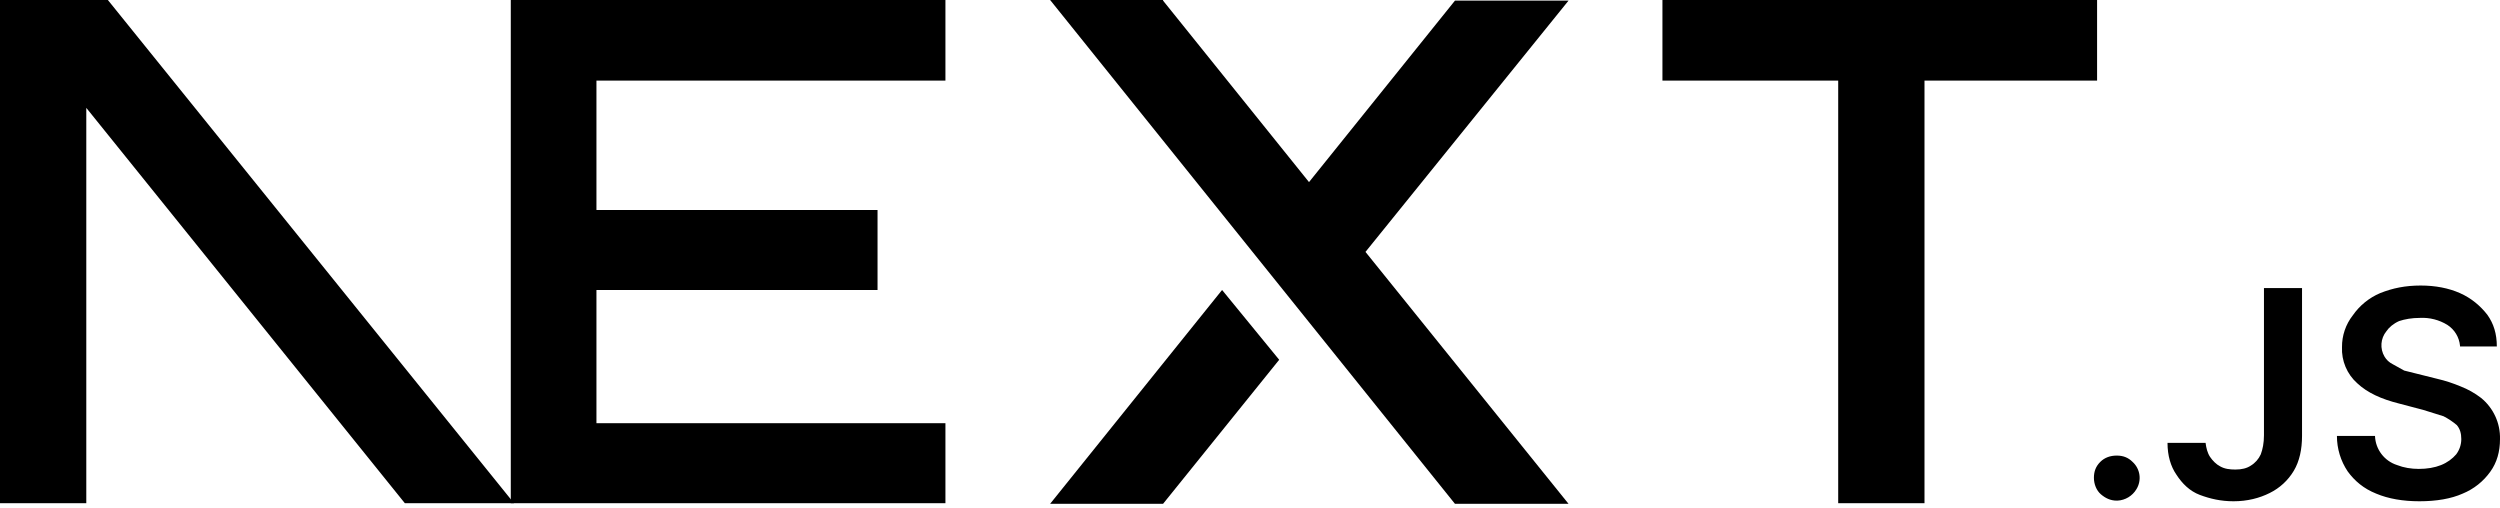
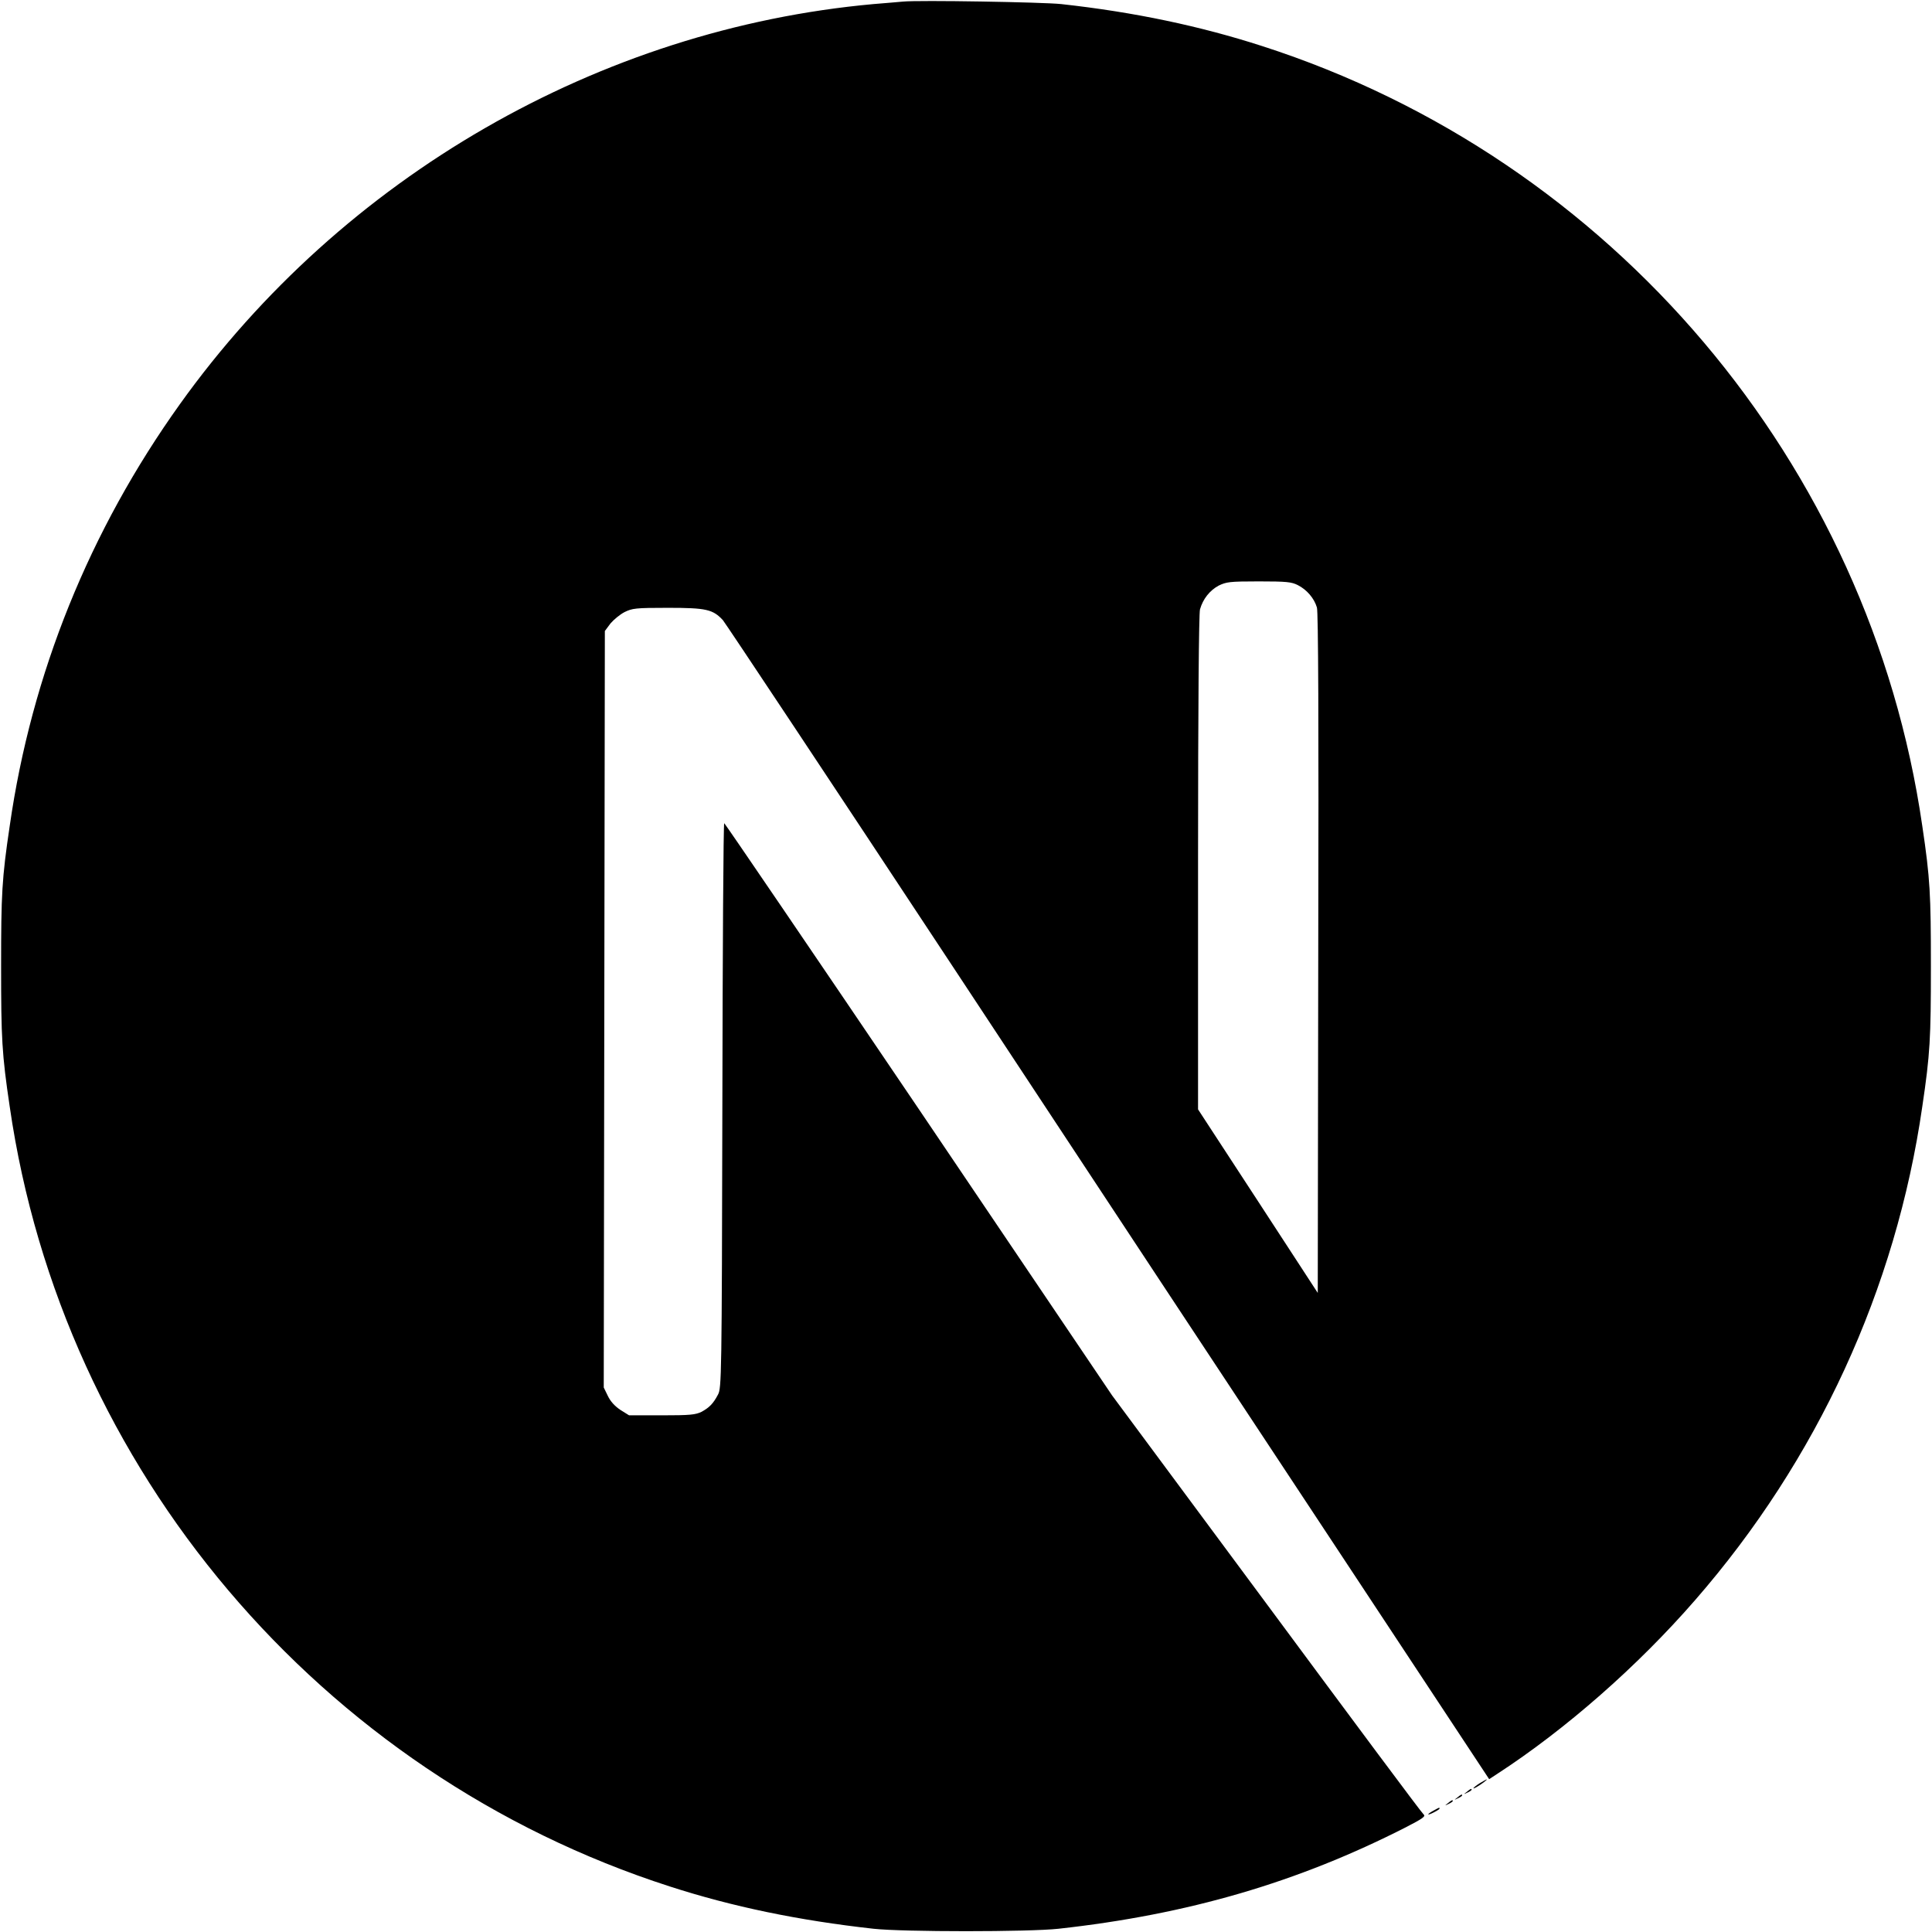
- <svg xmlns="http://www.w3.org/2000/svg" fill="none" viewBox="0 0 394 80">
-   <path fill="#000" d="M262 0h68.5v12.7h-27.2v66.6h-13.6V12.7H262V0ZM149 0v12.7H94v20.4h44.3v12.6H94v21h55v12.6H80.5V0h68.7zm34.3 0h-17.8l63.8 79.4h17.9l-32-39.7 32-39.6h-17.9l-23 28.6-23-28.6zm18.3 56.7-9-11-27.1 33.7h17.8l18.3-22.7z" />
-   <path fill="#000" d="M81 79.3 17 0H0v79.3h13.6V17l50.2 62.3H81Zm252.6-.4c-1 0-1.8-.4-2.5-1s-1.1-1.6-1.1-2.6.3-1.8 1-2.5 1.6-1 2.6-1 1.8.3 2.5 1a3.4 3.4 0 0 1 .6 4.3 3.7 3.7 0 0 1-3 1.8zm23.2-33.5h6v23.3c0 2.1-.4 4-1.3 5.5a9.1 9.1 0 0 1-3.8 3.5c-1.6.8-3.5 1.3-5.7 1.3-2 0-3.7-.4-5.3-1s-2.8-1.8-3.7-3.2c-.9-1.3-1.4-3-1.4-5h6c.1.8.3 1.6.7 2.2s1 1.2 1.6 1.5c.7.4 1.5.5 2.4.5 1 0 1.8-.2 2.4-.6a4 4 0 0 0 1.6-1.8c.3-.8.5-1.8.5-3V45.5zm30.9 9.1a4.4 4.4 0 0 0-2-3.3 7.5 7.5 0 0 0-4.3-1.1c-1.3 0-2.4.2-3.3.5-.9.4-1.6 1-2 1.6a3.5 3.5 0 0 0-.3 4c.3.5.7.9 1.3 1.2l1.8 1 2 .5 3.2.8c1.3.3 2.5.7 3.7 1.2a13 13 0 0 1 3.2 1.8 8.1 8.1 0 0 1 3 6.5c0 2-.5 3.7-1.5 5.1a10 10 0 0 1-4.4 3.5c-1.8.8-4.1 1.2-6.8 1.2-2.6 0-4.9-.4-6.8-1.2-2-.8-3.4-2-4.5-3.5a10 10 0 0 1-1.7-5.6h6a5 5 0 0 0 3.5 4.6c1 .4 2.2.6 3.4.6 1.3 0 2.5-.2 3.5-.6 1-.4 1.8-1 2.4-1.7a4 4 0 0 0 .8-2.4c0-.9-.2-1.6-.7-2.2a11 11 0 0 0-2.1-1.4l-3.2-1-3.8-1c-2.8-.7-5-1.7-6.6-3.2a7.2 7.2 0 0 1-2.4-5.7 8 8 0 0 1 1.7-5 10 10 0 0 1 4.3-3.5c2-.8 4-1.2 6.4-1.2 2.3 0 4.4.4 6.2 1.2 1.8.8 3.2 2 4.3 3.4 1 1.4 1.5 3 1.5 5h-5.8z" />
+ <svg xmlns="http://www.w3.org/2000/svg" width="28px" height="28px" viewBox="0 0 28 28" version="1.1">
+   <g id="surface1">
+     <path style=" stroke:none;fill-rule:nonzero;fill:rgb(0%,0%,0%);fill-opacity:1;" d="M 13.086 0.023 C 13.023 0.027 12.832 0.047 12.66 0.059 C 8.688 0.418 4.965 2.562 2.609 5.855 C 1.297 7.688 0.457 9.766 0.141 11.969 C 0.027 12.734 0.016 12.961 0.016 14.004 C 0.016 15.047 0.027 15.273 0.141 16.039 C 0.902 21.293 4.637 25.707 9.707 27.34 C 10.613 27.633 11.57 27.832 12.66 27.953 C 13.086 28 14.914 28 15.34 27.953 C 17.219 27.746 18.809 27.281 20.379 26.48 C 20.621 26.355 20.664 26.324 20.633 26.297 C 20.609 26.281 19.586 24.906 18.355 23.242 L 16.117 20.223 L 13.316 16.074 C 11.773 13.793 10.504 11.93 10.496 11.93 C 10.484 11.926 10.473 13.77 10.469 16.02 C 10.461 19.961 10.457 20.117 10.406 20.211 C 10.336 20.344 10.281 20.398 10.168 20.461 C 10.078 20.504 10.004 20.512 9.59 20.512 L 9.117 20.512 L 8.992 20.434 C 8.91 20.379 8.848 20.312 8.809 20.23 L 8.75 20.109 L 8.758 14.629 L 8.766 9.145 L 8.848 9.035 C 8.895 8.98 8.984 8.906 9.051 8.871 C 9.164 8.816 9.207 8.809 9.68 8.809 C 10.238 8.809 10.332 8.832 10.477 8.988 C 10.516 9.035 12.035 11.32 13.852 14.074 C 15.664 16.824 18.148 20.586 19.367 22.43 L 21.582 25.785 L 21.695 25.711 C 22.688 25.066 23.734 24.148 24.566 23.191 C 26.336 21.16 27.477 18.684 27.859 16.039 C 27.973 15.273 27.984 15.047 27.984 14.004 C 27.984 12.961 27.973 12.734 27.859 11.969 C 27.098 6.715 23.363 2.301 18.293 0.668 C 17.398 0.379 16.445 0.176 15.379 0.059 C 15.117 0.031 13.312 0 13.086 0.023 Z M 18.809 8.48 C 18.941 8.547 19.047 8.672 19.086 8.805 C 19.105 8.875 19.113 10.395 19.105 13.82 L 19.098 18.738 L 18.23 17.406 L 17.363 16.078 L 17.363 12.504 C 17.363 10.195 17.375 8.898 17.391 8.832 C 17.434 8.68 17.531 8.559 17.66 8.488 C 17.773 8.434 17.812 8.426 18.242 8.426 C 18.648 8.426 18.719 8.434 18.809 8.48 Z M 18.809 8.48 " />
+     <path style=" stroke:none;fill-rule:nonzero;fill:rgb(0%,0%,0%);fill-opacity:1;" d="M 21.445 25.844 C 21.348 25.906 21.32 25.945 21.402 25.898 C 21.465 25.863 21.562 25.789 21.547 25.789 C 21.539 25.789 21.492 25.816 21.445 25.844 Z M 21.258 25.969 C 21.207 26.008 21.207 26.008 21.266 25.98 C 21.301 25.965 21.328 25.945 21.328 25.938 C 21.328 25.918 21.312 25.922 21.258 25.969 Z M 21.121 26.051 C 21.07 26.09 21.07 26.09 21.129 26.062 C 21.164 26.047 21.191 26.027 21.191 26.02 C 21.191 26 21.176 26.004 21.121 26.051 Z M 20.984 26.133 C 20.934 26.172 20.934 26.172 20.992 26.145 C 21.027 26.129 21.055 26.109 21.055 26.102 C 21.055 26.082 21.039 26.086 20.984 26.133 Z M 20.773 26.242 C 20.672 26.297 20.676 26.32 20.781 26.266 C 20.828 26.242 20.863 26.219 20.863 26.211 C 20.863 26.191 20.859 26.195 20.773 26.242 Z M 20.773 26.242 " />
+   </g>
</svg>
